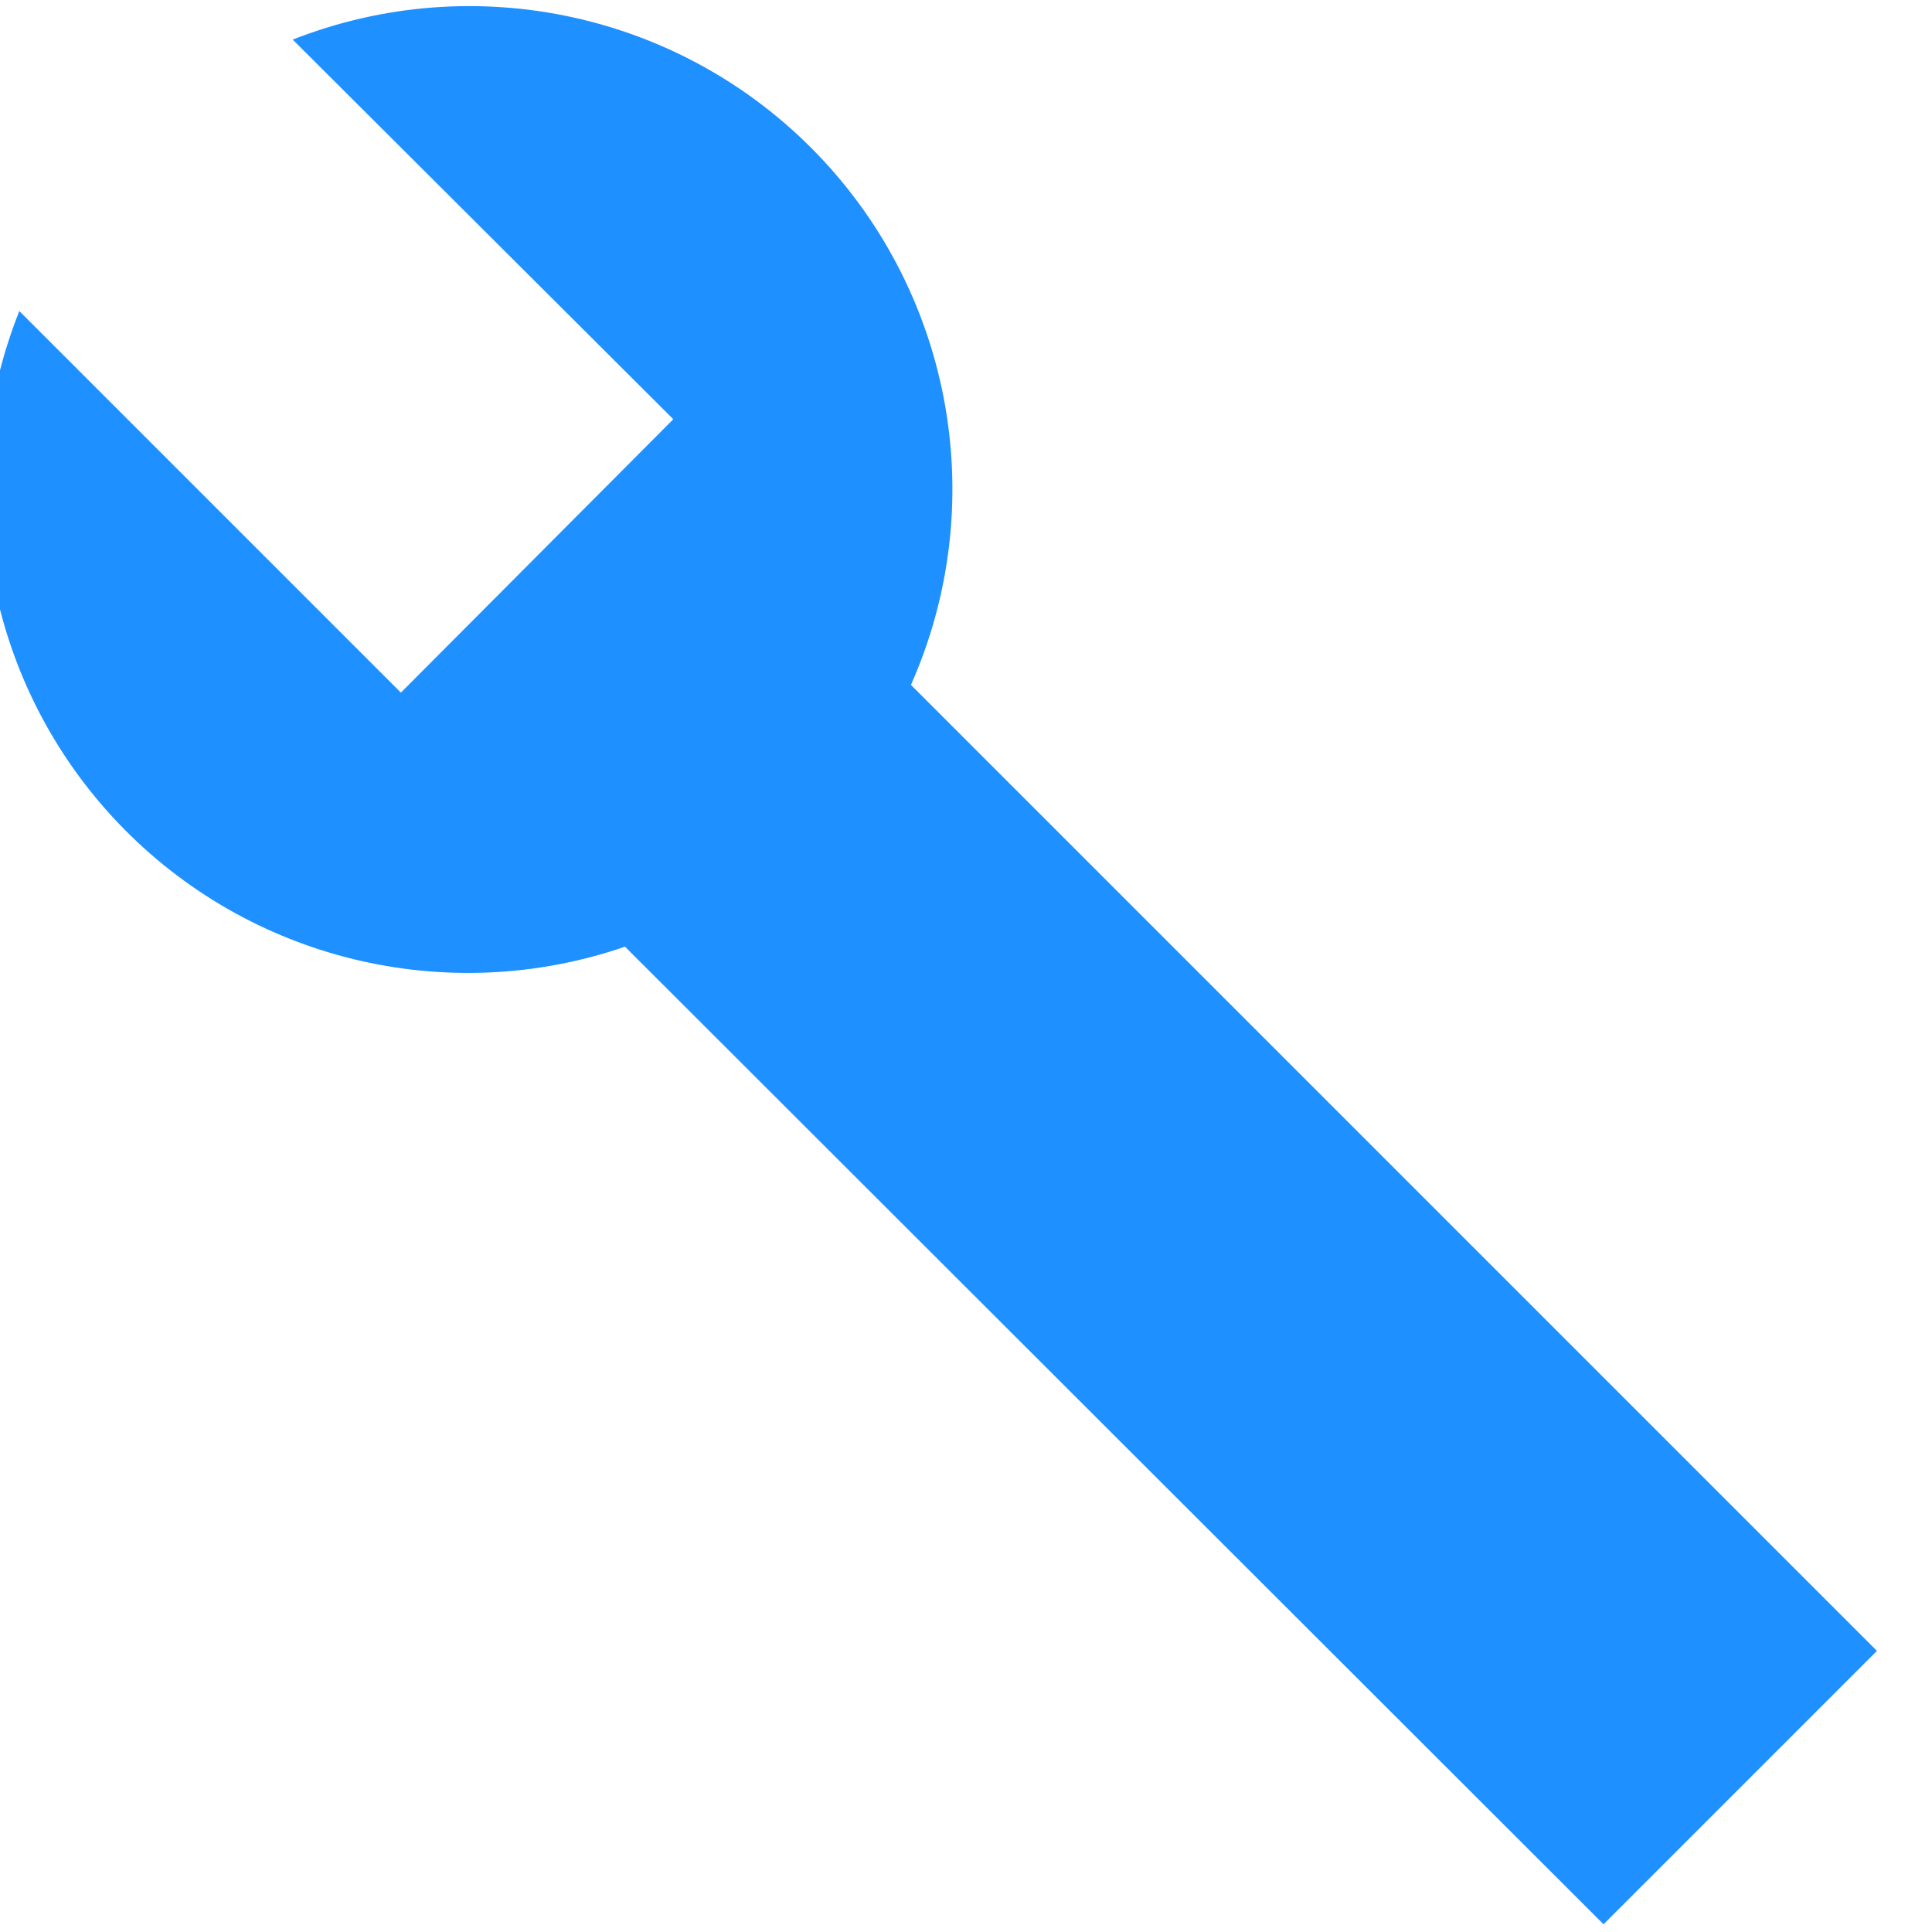
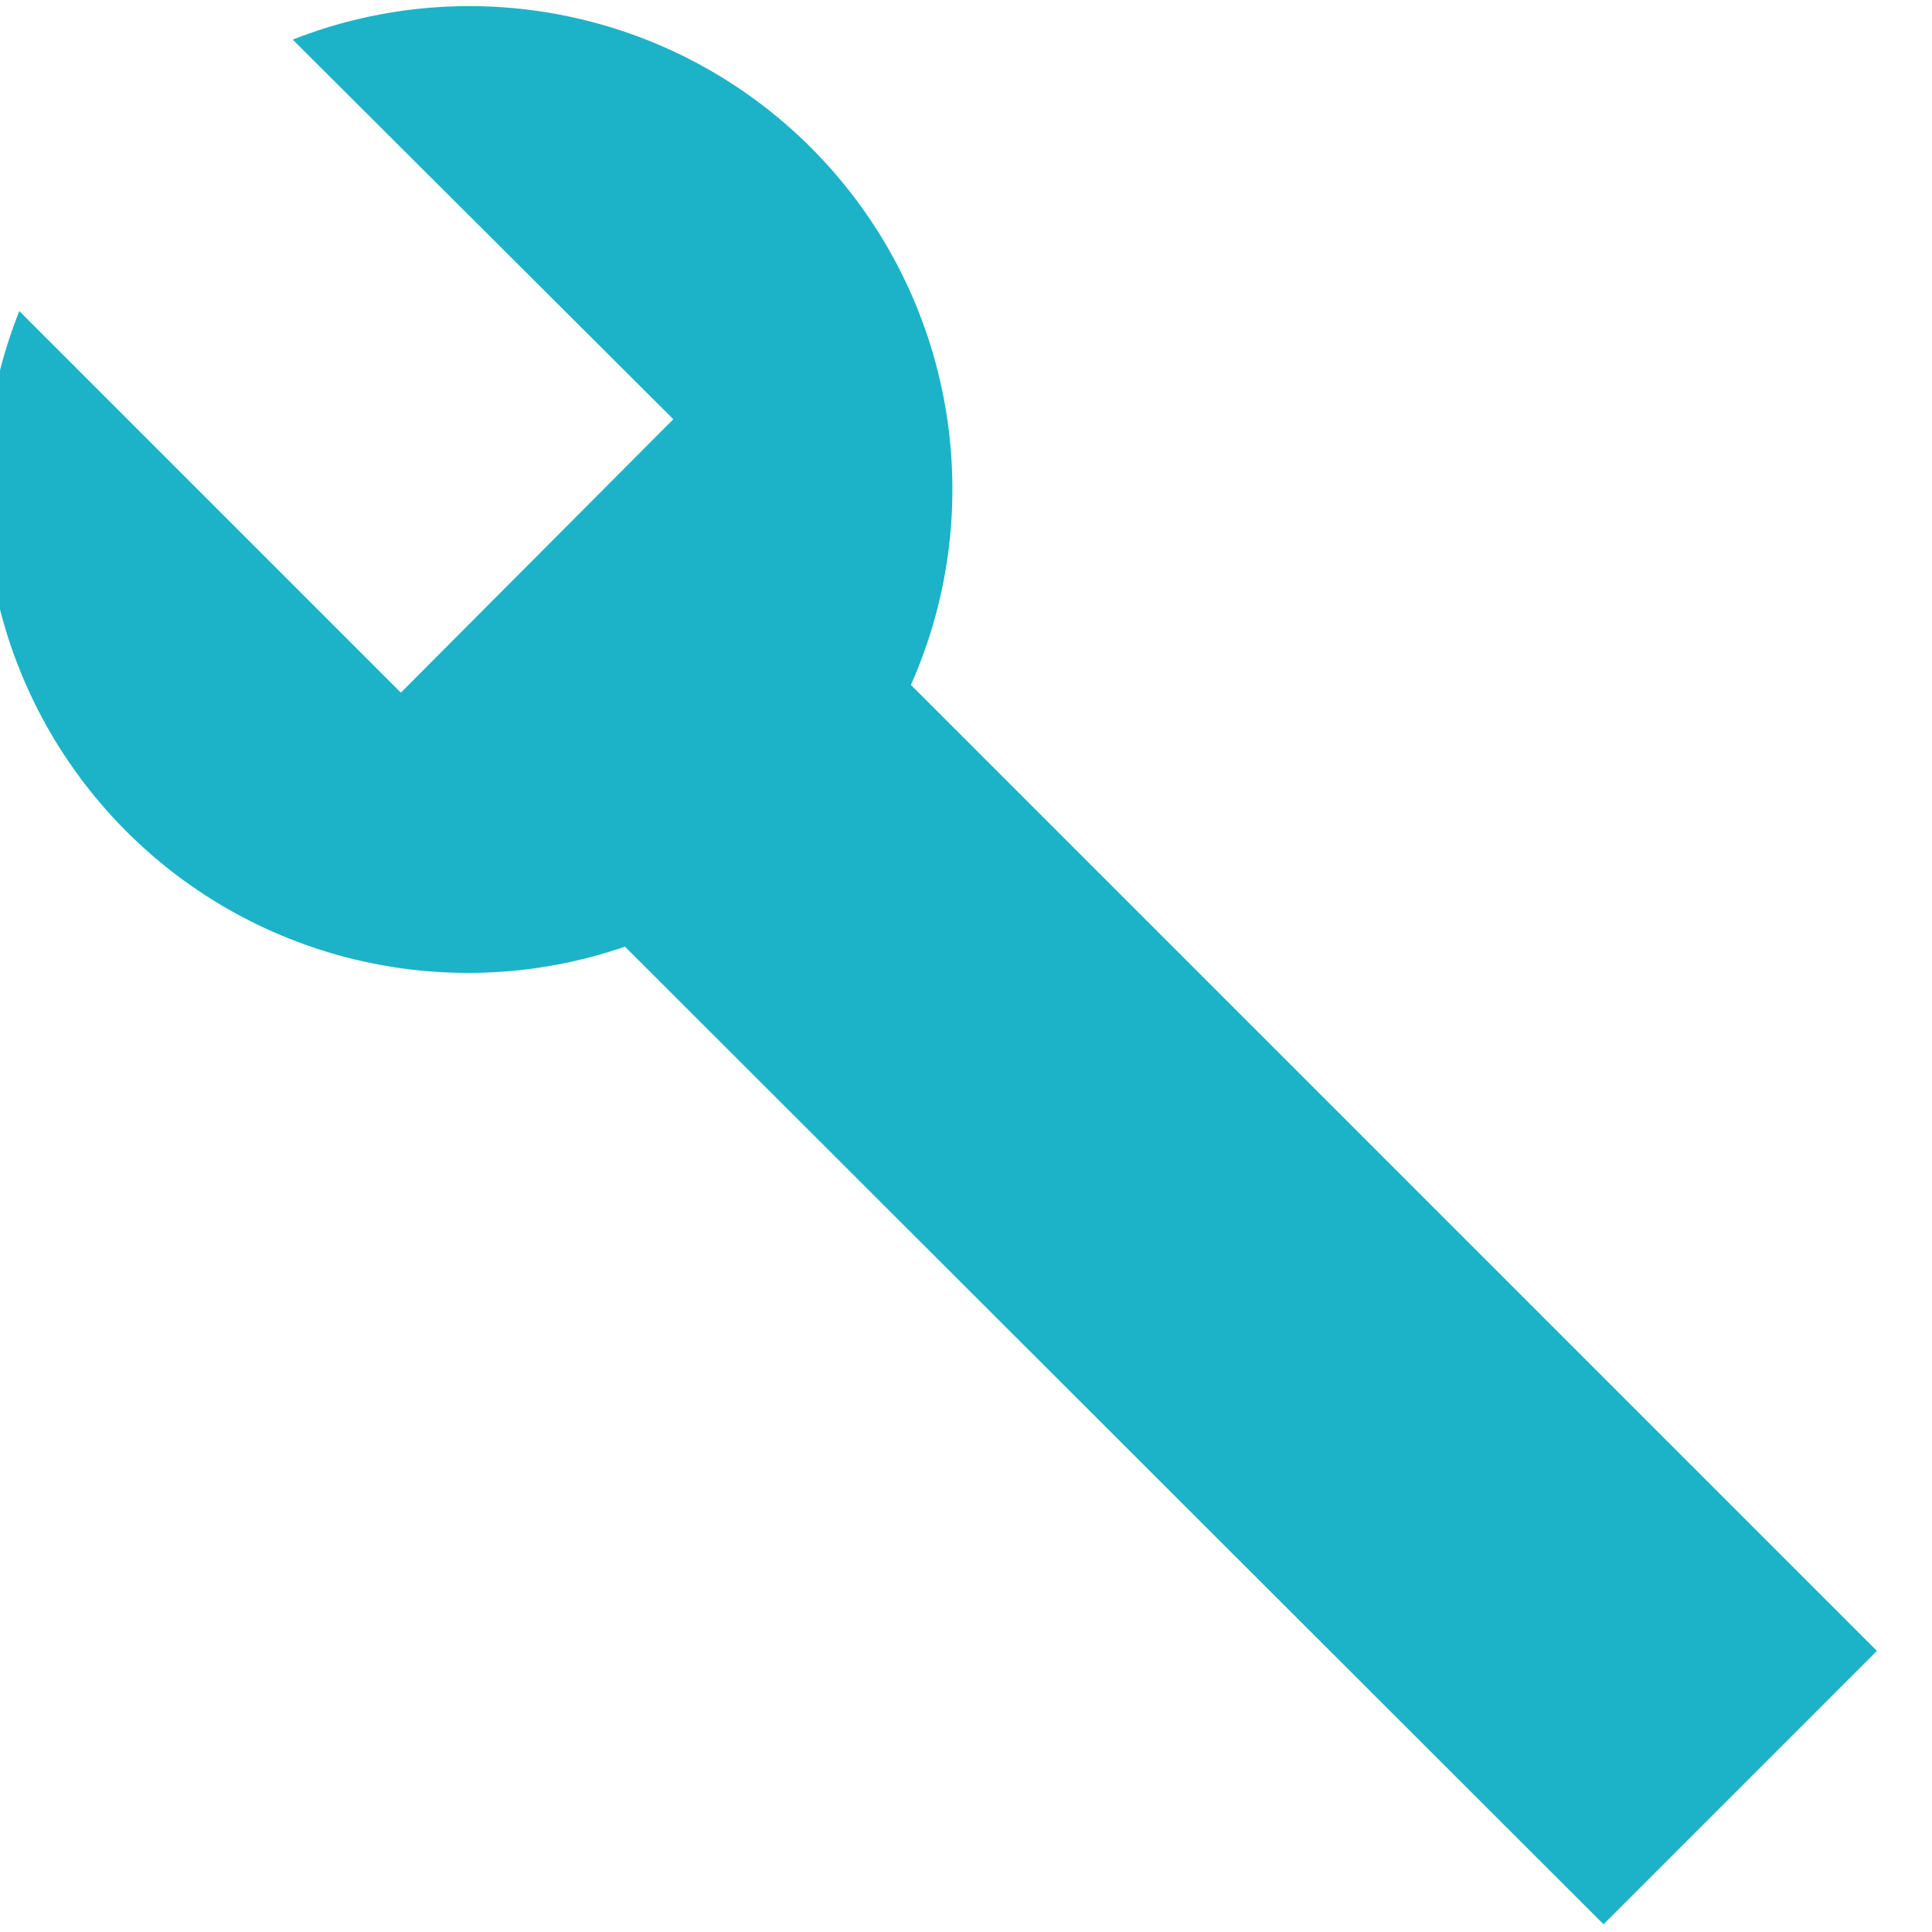
<svg xmlns="http://www.w3.org/2000/svg" viewBox="0 0 20 20">
-   <path style="fill:#1e90ff;" d="M6.47 9.8A5 5 0 0 1 .2 3.22l3.95 3.95 2.82-2.83L3.03.41a5 5 0 0 1 6.4 6.68l10 10-2.83 2.83L6.47 9.8z" />
+   <path style="fill:#1cb3c8;" d="M6.47 9.8A5 5 0 0 1 .2 3.22l3.95 3.95 2.82-2.83L3.03.41a5 5 0 0 1 6.4 6.68l10 10-2.83 2.83L6.47 9.8z" />
</svg>
